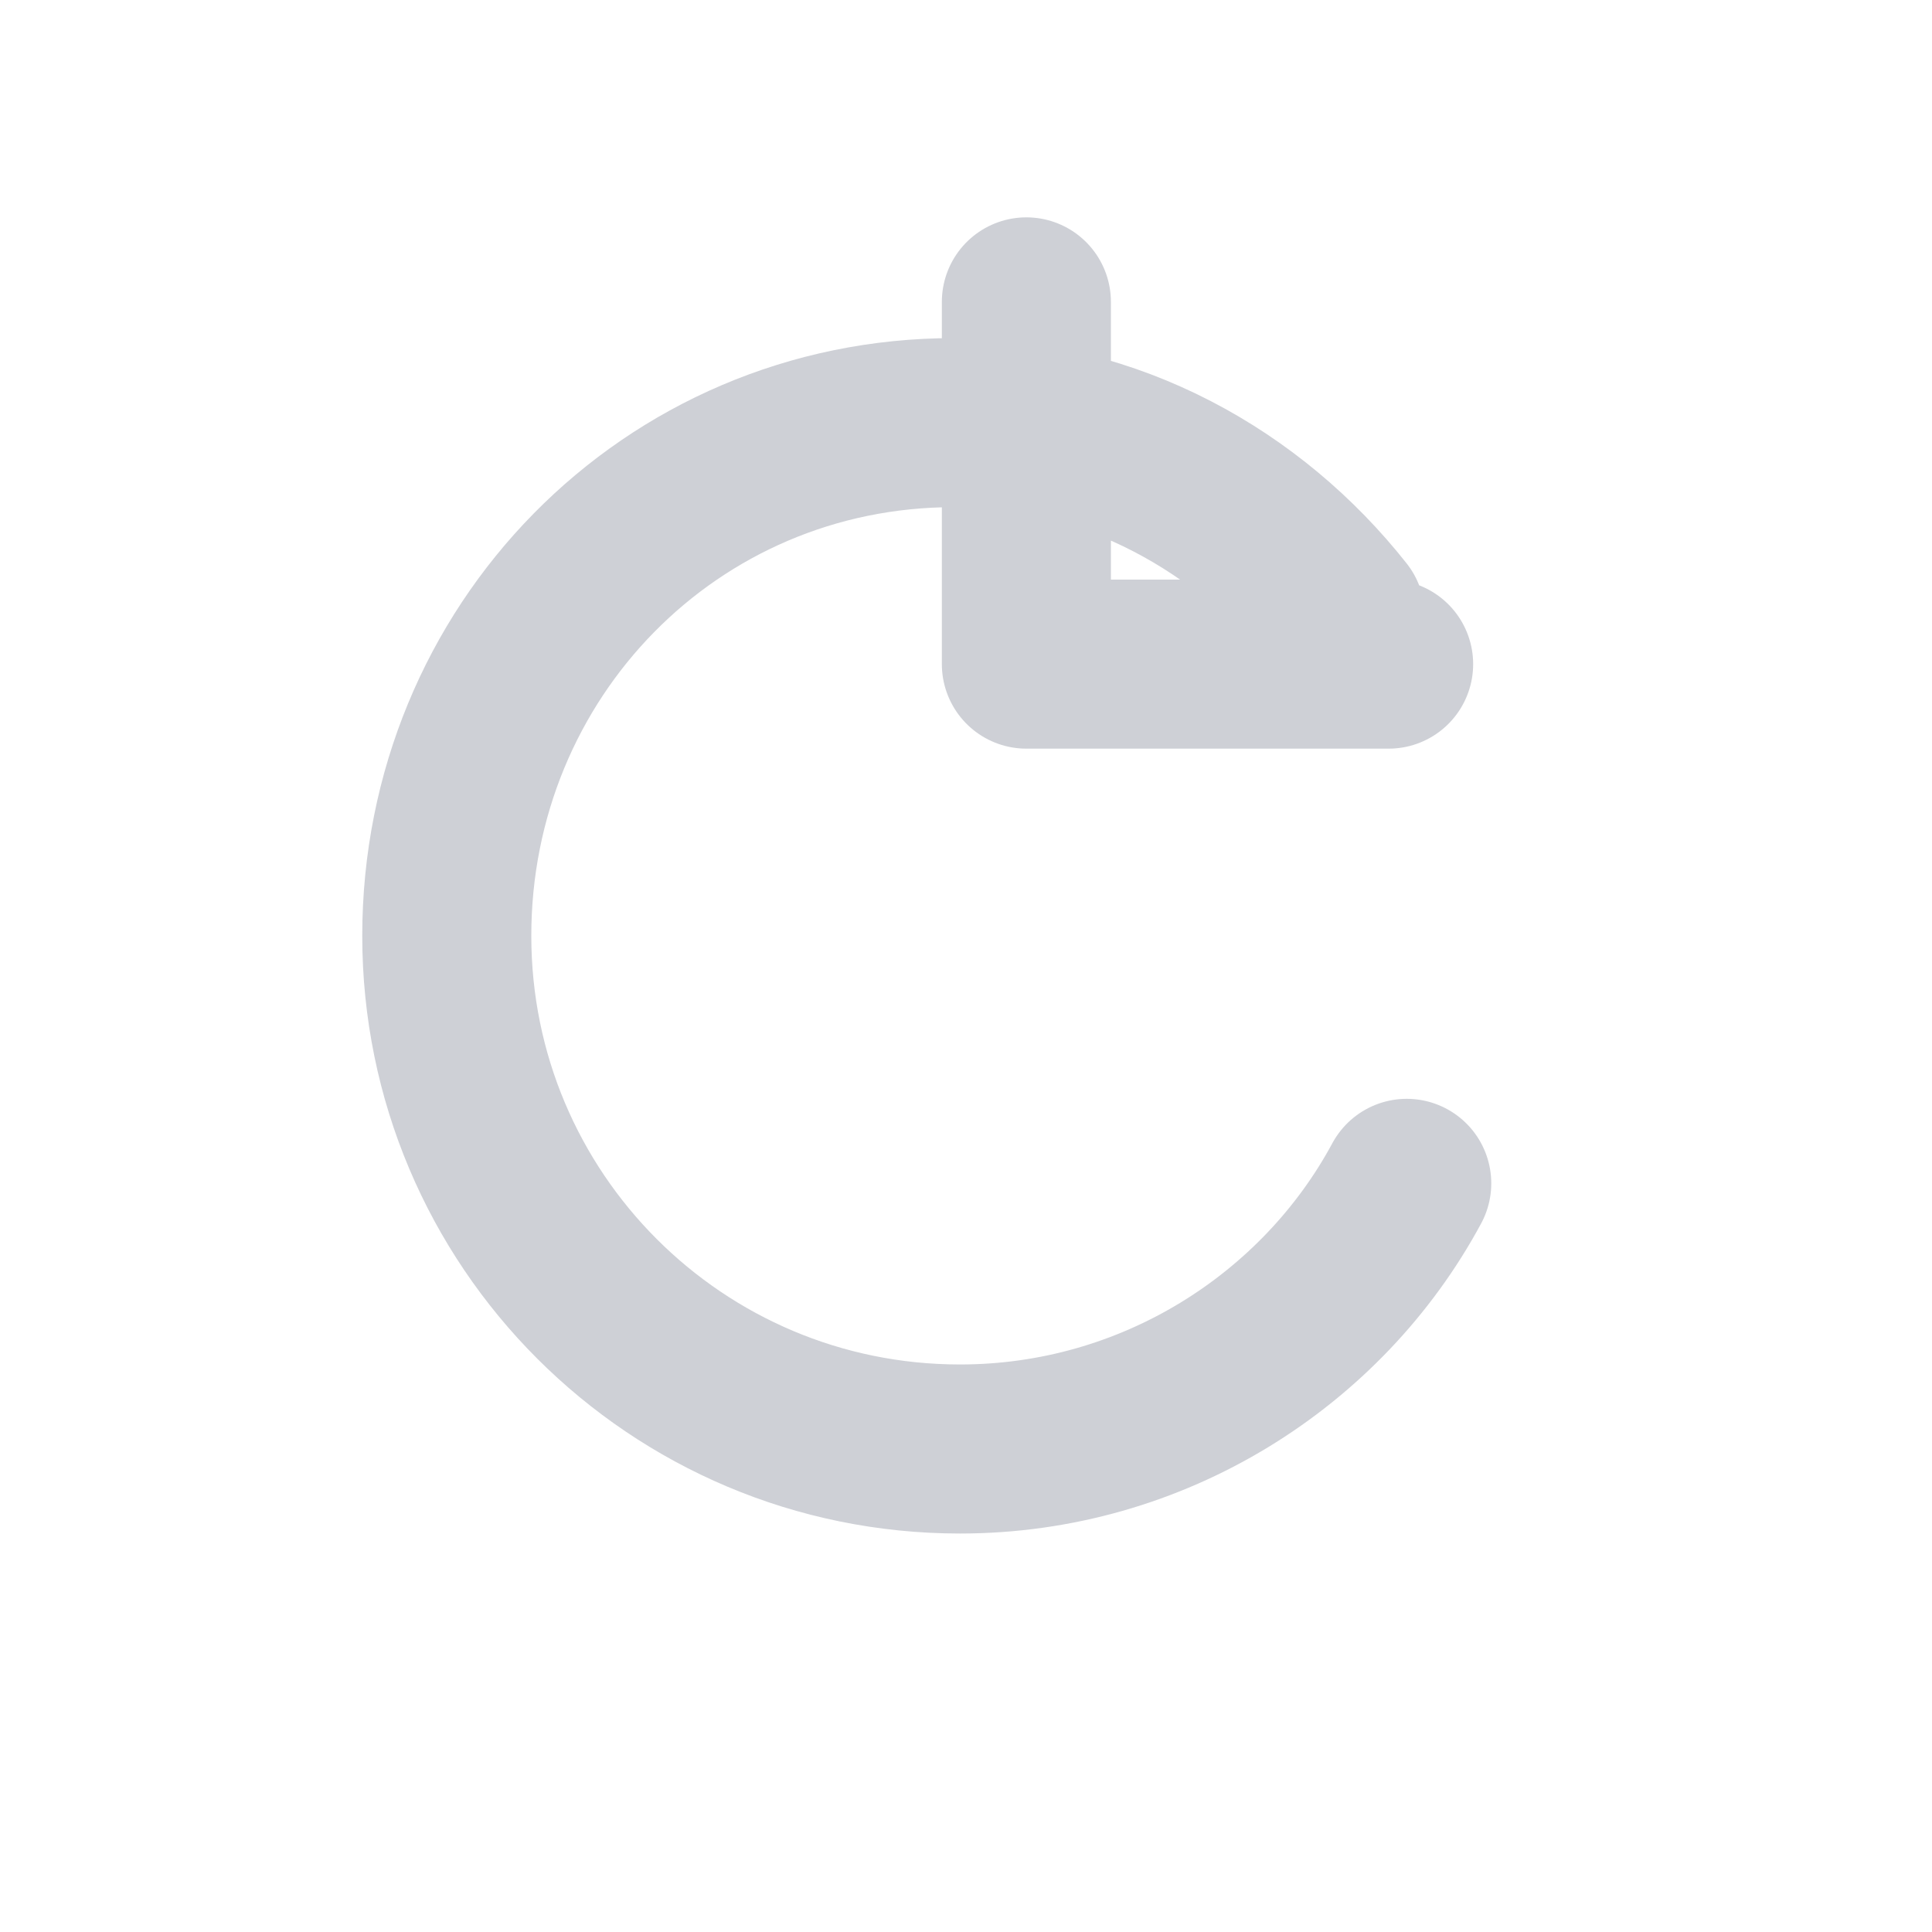
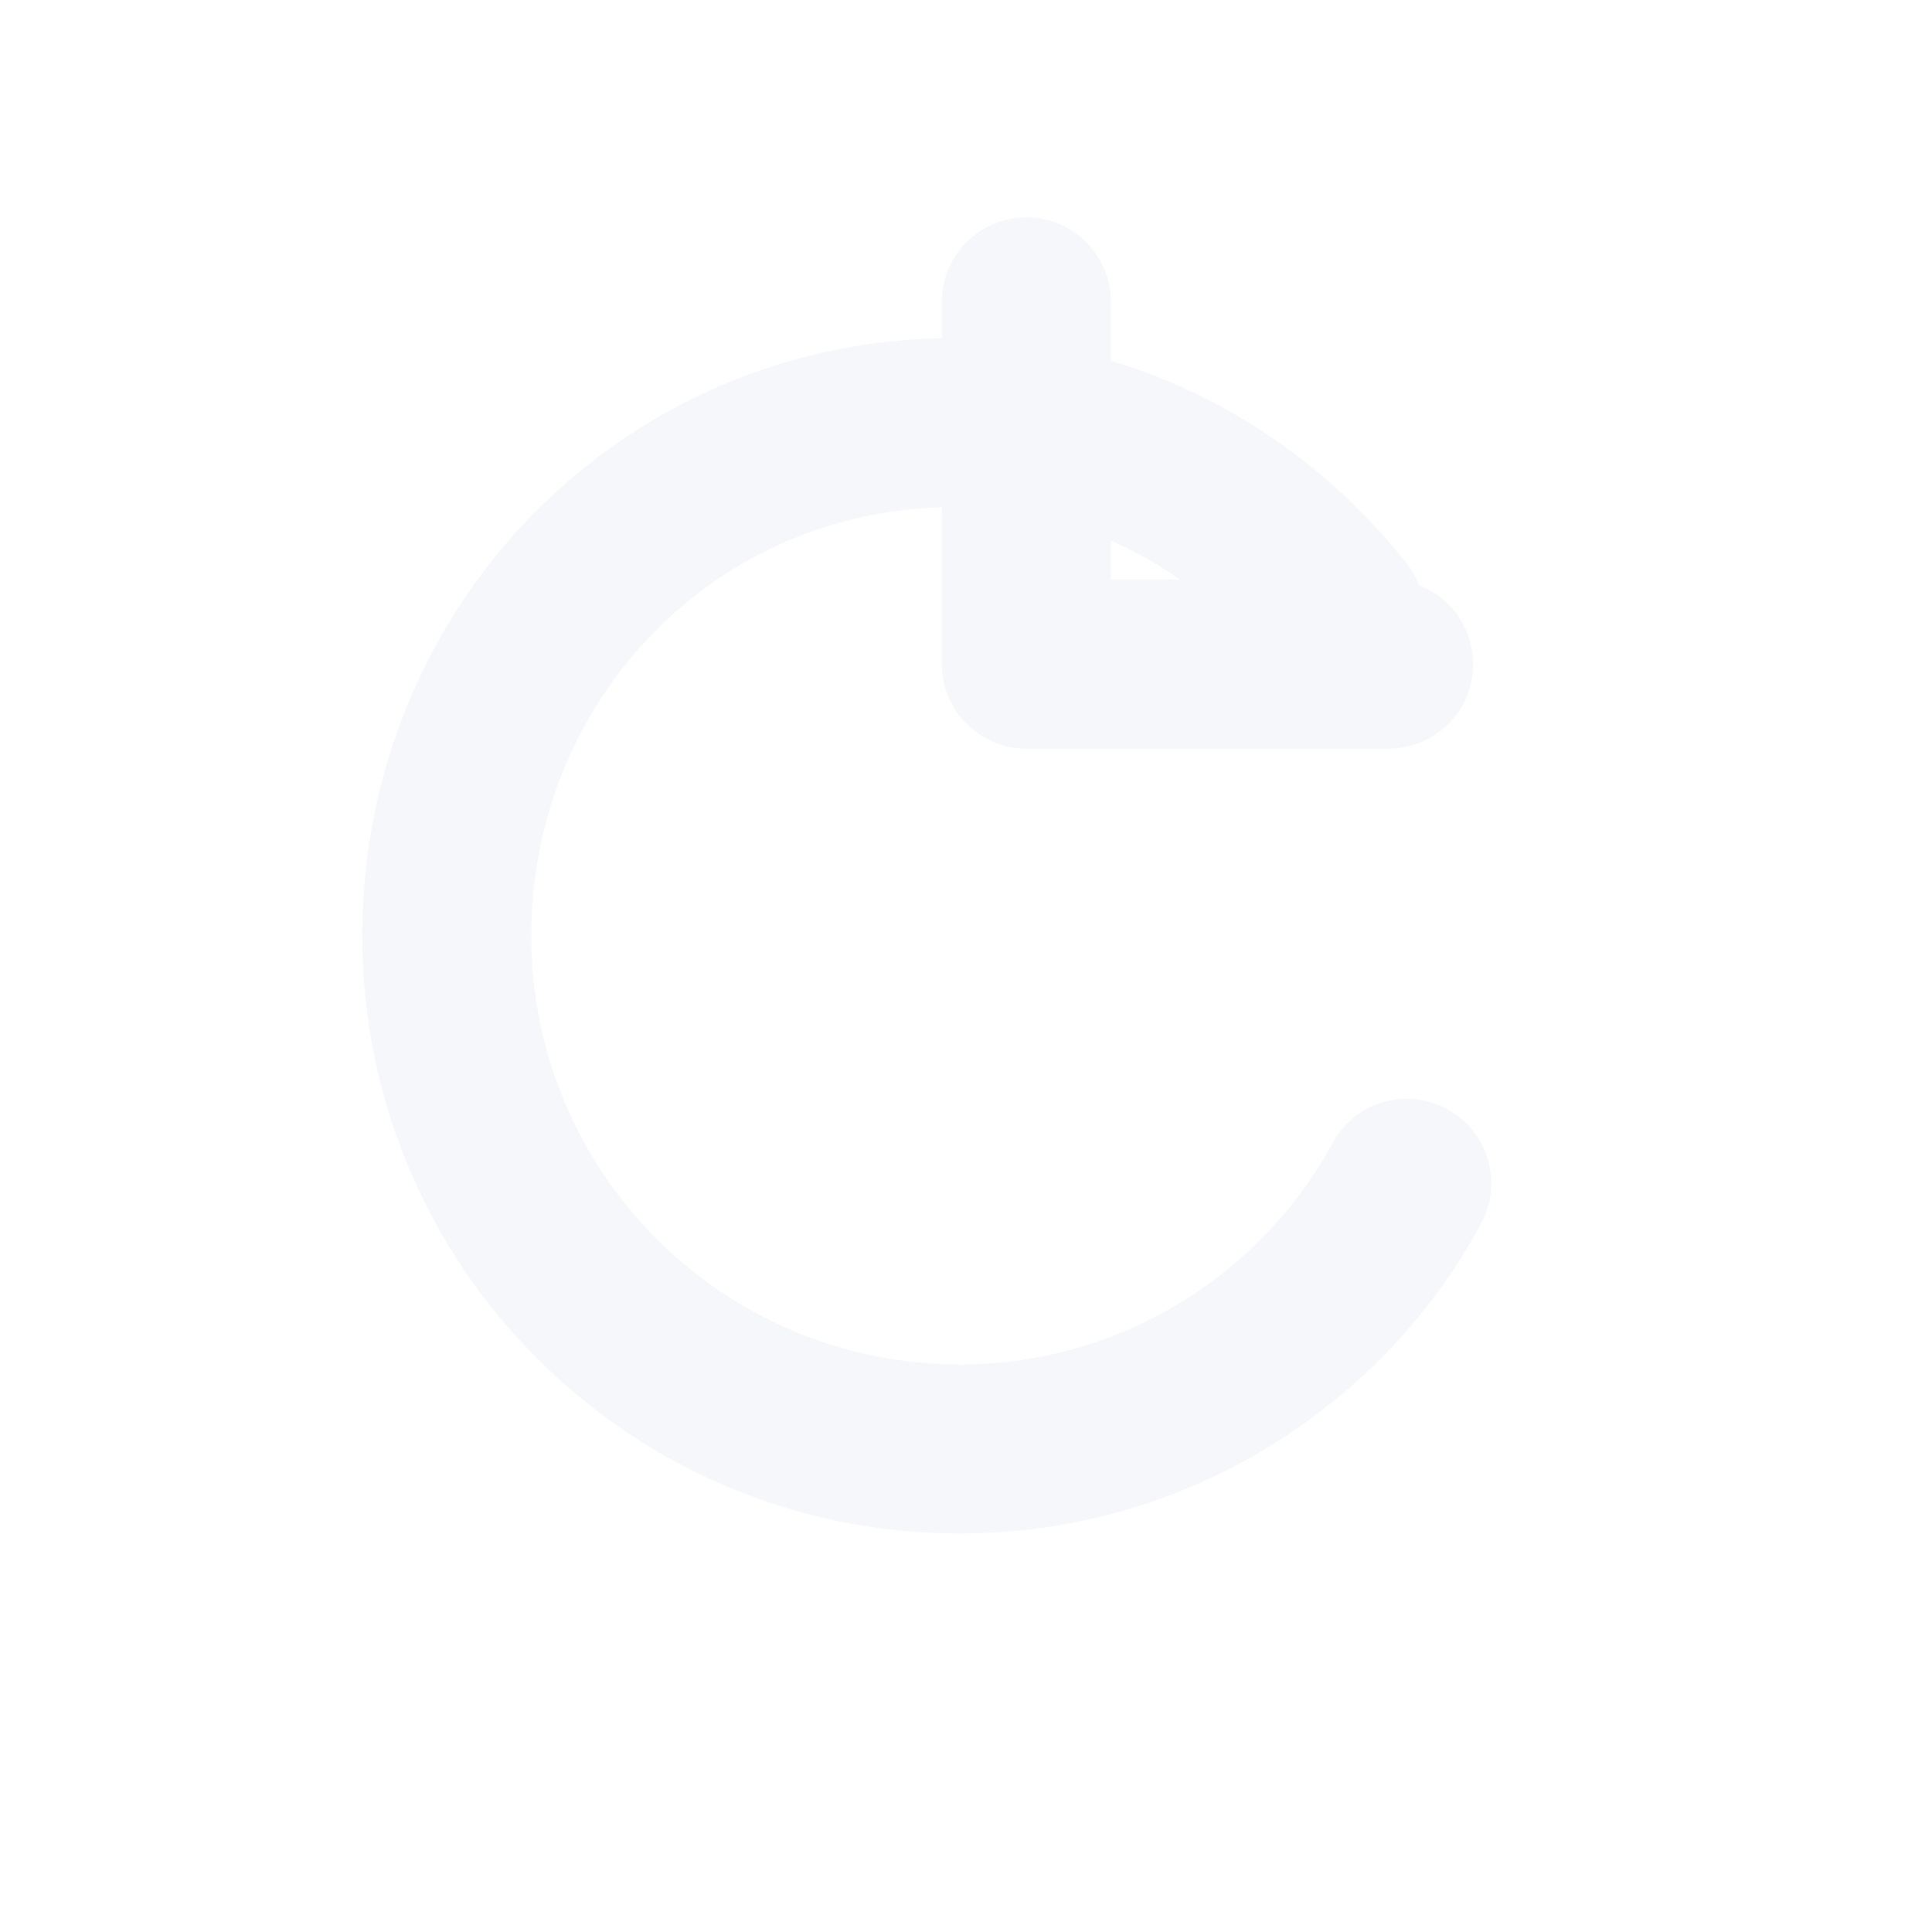
<svg xmlns="http://www.w3.org/2000/svg" width="16" height="16" viewBox="0 0 16 16">
-   <path d="M11.5 5.5H8.5V2.5M11.1 5.1C10.35 4.15 9.2 3.5 7.9 3.5C5.55 3.5 3.7 5.4 3.7 7.75C3.7 10.1 5.6 12 7.95 12C9.55 12 10.95 11.1 11.65 9.8" fill="none" stroke="#CED0D6" stroke-width="1.4" stroke-linecap="round" stroke-linejoin="round" />
+   <path d="M11.5 5.5H8.5V2.5M11.1 5.1C10.35 4.15 9.2 3.5 7.9 3.5C5.55 3.5 3.7 5.4 3.7 7.75C3.7 10.1 5.6 12 7.95 12C9.55 12 10.95 11.1 11.65 9.8" fill="none" stroke="#F5F7FA" stroke-width="1.4" stroke-linecap="round" stroke-linejoin="round" />
</svg>
